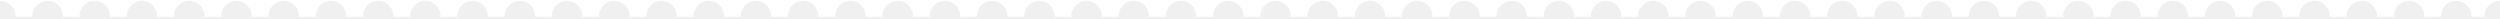
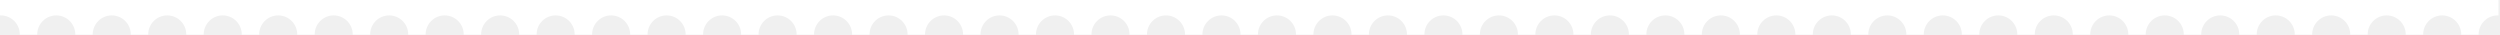
- <svg xmlns="http://www.w3.org/2000/svg" width="794" height="6" viewBox="0 0 794 6" fill="none">
-   <path d="M10.267 5.1C10.267 2.43 12.43 0.267 15.1 0.267C17.769 0.267 19.933 2.43 19.934 5.1C19.934 5.178 19.93 5.256 19.927 5.333H25.273C25.269 5.256 25.267 5.178 25.267 5.1C25.267 2.43 27.43 0.267 30.1 0.267C32.769 0.267 34.934 2.43 34.934 5.1C34.934 5.178 34.93 5.256 34.927 5.333H40.273C40.269 5.256 40.267 5.178 40.267 5.1C40.267 2.43 42.43 0.267 45.1 0.267C47.769 0.267 49.934 2.43 49.934 5.1C49.934 5.178 49.93 5.256 49.927 5.333H55.273C55.269 5.256 55.267 5.178 55.267 5.1C55.267 2.43 57.43 0.267 60.1 0.267C62.769 0.267 64.933 2.43 64.934 5.1C64.934 5.178 64.93 5.256 64.927 5.333H70.272C70.269 5.256 70.267 5.178 70.267 5.1C70.267 2.43 72.43 0.267 75.1 0.267C77.769 0.267 79.933 2.43 79.934 5.1C79.934 5.178 79.93 5.256 79.927 5.333H85.272C85.269 5.256 85.267 5.178 85.267 5.1C85.267 2.43 87.43 0.267 90.1 0.267C92.769 0.267 94.933 2.43 94.934 5.1C94.934 5.178 94.93 5.256 94.927 5.333H100.272C100.269 5.256 100.267 5.178 100.267 5.1C100.267 2.43 102.43 0.267 105.1 0.267C107.769 0.267 109.933 2.43 109.934 5.1C109.934 5.178 109.93 5.256 109.927 5.333H115.272C115.269 5.256 115.267 5.178 115.267 5.1C115.267 2.43 117.43 0.267 120.1 0.267C122.769 0.267 124.933 2.43 124.934 5.1C124.934 5.178 124.93 5.256 124.927 5.333H130.272C130.269 5.256 130.267 5.178 130.267 5.1C130.267 2.43 132.43 0.267 135.1 0.267C137.769 0.267 139.933 2.43 139.934 5.1C139.934 5.178 139.93 5.256 139.927 5.333H145.272C145.269 5.256 145.267 5.178 145.267 5.1C145.267 2.43 147.43 0.267 150.1 0.267C152.769 0.267 154.933 2.43 154.934 5.1C154.934 5.178 154.93 5.256 154.927 5.333H160.272C160.269 5.256 160.267 5.178 160.267 5.1C160.267 2.43 162.43 0.267 165.1 0.267C167.769 0.267 169.933 2.43 169.934 5.1C169.934 5.178 169.93 5.256 169.927 5.333H175.272C175.269 5.256 175.267 5.178 175.267 5.1C175.267 2.43 177.43 0.267 180.1 0.267C182.769 0.267 184.933 2.43 184.934 5.1C184.934 5.178 184.93 5.256 184.927 5.333H190.272C190.269 5.256 190.267 5.178 190.267 5.1C190.267 2.43 192.43 0.267 195.1 0.267C197.769 0.267 199.933 2.43 199.934 5.1C199.934 5.178 199.93 5.256 199.927 5.333H205.272C205.269 5.256 205.267 5.178 205.267 5.1C205.267 2.43 207.43 0.267 210.1 0.267C212.769 0.267 214.933 2.43 214.934 5.1C214.934 5.178 214.93 5.256 214.927 5.333H220.272C220.269 5.256 220.267 5.178 220.267 5.1C220.267 2.43 222.43 0.267 225.1 0.267C227.769 0.267 229.933 2.43 229.934 5.1C229.934 5.178 229.93 5.256 229.927 5.333H235.272C235.269 5.256 235.267 5.178 235.267 5.1C235.267 2.43 237.43 0.267 240.1 0.267C242.769 0.267 244.933 2.43 244.934 5.1C244.934 5.178 244.93 5.256 244.927 5.333H250.272C250.269 5.256 250.267 5.178 250.267 5.1C250.267 2.43 252.43 0.267 255.1 0.267C257.769 0.267 259.933 2.43 259.934 5.1C259.934 5.178 259.93 5.256 259.927 5.333H265.272C265.269 5.256 265.267 5.178 265.267 5.1C265.267 2.43 267.43 0.267 270.1 0.267C272.769 0.267 274.933 2.43 274.934 5.1C274.934 5.178 274.93 5.256 274.927 5.333H280.272C280.269 5.256 280.267 5.178 280.267 5.1C280.267 2.43 282.43 0.267 285.1 0.267C287.769 0.267 289.933 2.43 289.934 5.1C289.934 5.178 289.93 5.256 289.927 5.333H295.272C295.269 5.256 295.267 5.178 295.267 5.1C295.267 2.43 297.43 0.267 300.1 0.267C302.769 0.267 304.933 2.43 304.934 5.1C304.934 5.178 304.93 5.256 304.927 5.333H310.272C310.269 5.256 310.267 5.178 310.267 5.1C310.267 2.43 312.43 0.267 315.1 0.267C317.769 0.267 319.933 2.43 319.934 5.1C319.934 5.178 319.93 5.256 319.927 5.333H325.272C325.269 5.256 325.267 5.178 325.267 5.1C325.267 2.43 327.43 0.267 330.1 0.267C332.769 0.267 334.933 2.43 334.934 5.1C334.934 5.178 334.93 5.256 334.927 5.333H340.272C340.269 5.256 340.267 5.178 340.267 5.1C340.267 2.43 342.43 0.267 345.1 0.267C347.769 0.267 349.933 2.43 349.934 5.1C349.934 5.178 349.93 5.256 349.927 5.333H355.272C355.269 5.256 355.267 5.178 355.267 5.1C355.267 2.43 357.43 0.267 360.1 0.267C362.769 0.267 364.933 2.43 364.934 5.1C364.934 5.178 364.93 5.256 364.927 5.333H370.272C370.269 5.256 370.267 5.178 370.267 5.1C370.267 2.43 372.43 0.267 375.1 0.267C377.769 0.267 379.933 2.43 379.934 5.1C379.934 5.178 379.93 5.256 379.927 5.333H385.272C385.269 5.256 385.267 5.178 385.267 5.1C385.267 2.43 387.43 0.267 390.1 0.267C392.769 0.267 394.933 2.43 394.934 5.1C394.934 5.178 394.93 5.256 394.927 5.333H400.272C400.269 5.256 400.267 5.178 400.267 5.1C400.267 2.43 402.43 0.267 405.1 0.267C407.769 0.267 409.933 2.43 409.934 5.1C409.934 5.178 409.93 5.256 409.927 5.333H415.272C415.269 5.256 415.267 5.178 415.267 5.1C415.267 2.43 417.43 0.267 420.1 0.267C422.769 0.267 424.933 2.43 424.934 5.1C424.934 5.178 424.93 5.256 424.927 5.333H430.272C430.269 5.256 430.267 5.178 430.267 5.1C430.267 2.43 432.43 0.267 435.1 0.267C437.769 0.267 439.933 2.43 439.934 5.1C439.934 5.178 439.93 5.256 439.927 5.333H445.272C445.269 5.256 445.267 5.178 445.267 5.1C445.267 2.43 447.43 0.267 450.1 0.267C452.769 0.267 454.933 2.43 454.934 5.1C454.934 5.178 454.93 5.256 454.927 5.333H460.272C460.269 5.256 460.267 5.178 460.267 5.1C460.267 2.43 462.43 0.267 465.1 0.267C467.769 0.267 469.933 2.43 469.934 5.1C469.934 5.178 469.93 5.256 469.927 5.333H475.272C475.269 5.256 475.267 5.178 475.267 5.1C475.267 2.43 477.43 0.267 480.1 0.267C482.769 0.267 484.933 2.43 484.934 5.1C484.934 5.178 484.93 5.256 484.927 5.333H490.272C490.269 5.256 490.267 5.178 490.267 5.1C490.267 2.43 492.43 0.267 495.1 0.267C497.769 0.267 499.933 2.43 499.934 5.1C499.934 5.178 499.93 5.256 499.927 5.333H505.272C505.269 5.256 505.267 5.178 505.267 5.1C505.267 2.43 507.43 0.267 510.1 0.267C512.769 0.267 514.933 2.43 514.934 5.1C514.934 5.178 514.93 5.256 514.927 5.333H520.272C520.269 5.256 520.267 5.178 520.267 5.1C520.267 2.43 522.43 0.267 525.1 0.267C527.769 0.267 529.933 2.43 529.934 5.1C529.934 5.178 529.93 5.256 529.927 5.333H535.272C535.269 5.256 535.267 5.178 535.267 5.1C535.267 2.43 537.43 0.267 540.1 0.267C542.769 0.267 544.933 2.43 544.934 5.1C544.934 5.178 544.93 5.256 544.927 5.333H550.272C550.269 5.256 550.267 5.178 550.267 5.1C550.267 2.43 552.43 0.267 555.1 0.267C557.769 0.267 559.933 2.43 559.934 5.1C559.934 5.178 559.93 5.256 559.927 5.333H565.272C565.269 5.256 565.267 5.178 565.267 5.1C565.267 2.43 567.43 0.267 570.1 0.267C572.769 0.267 574.933 2.43 574.934 5.1C574.934 5.178 574.93 5.256 574.927 5.333H580.272C580.269 5.256 580.267 5.178 580.267 5.1C580.267 2.43 582.43 0.267 585.1 0.267C587.769 0.267 589.933 2.43 589.934 5.1C589.934 5.178 589.93 5.256 589.927 5.333H595.272C595.269 5.256 595.267 5.178 595.267 5.1C595.267 2.43 597.43 0.267 600.1 0.267C602.769 0.267 604.933 2.43 604.934 5.1C604.934 5.178 604.93 5.256 604.927 5.333H610.272C610.269 5.256 610.267 5.178 610.267 5.1C610.267 2.43 612.43 0.267 615.1 0.267C617.769 0.267 619.933 2.43 619.934 5.1C619.934 5.178 619.93 5.256 619.927 5.333H625.272C625.269 5.256 625.267 5.178 625.267 5.1C625.267 2.43 627.43 0.267 630.1 0.267C632.769 0.267 634.933 2.43 634.934 5.1C634.934 5.178 634.93 5.256 634.927 5.333H640.272C640.269 5.256 640.267 5.178 640.267 5.1C640.267 2.43 642.43 0.267 645.1 0.267C647.769 0.267 649.933 2.43 649.934 5.1C649.934 5.178 649.93 5.256 649.927 5.333H655.272C655.269 5.256 655.267 5.178 655.267 5.1C655.267 2.43 657.43 0.267 660.1 0.267C662.769 0.267 664.933 2.43 664.934 5.1C664.934 5.178 664.93 5.256 664.927 5.333H670.272C670.269 5.256 670.267 5.178 670.267 5.1C670.267 2.43 672.43 0.267 675.1 0.267C677.769 0.267 679.933 2.43 679.934 5.1C679.934 5.178 679.93 5.256 679.927 5.333H685.272C685.269 5.256 685.267 5.178 685.267 5.1C685.267 2.43 687.43 0.267 690.1 0.267C692.769 0.267 694.933 2.43 694.934 5.1C694.934 5.178 694.93 5.256 694.927 5.333H700.272C700.269 5.256 700.267 5.178 700.267 5.1C700.267 2.43 702.43 0.267 705.1 0.267C707.769 0.267 709.933 2.43 709.934 5.1C709.934 5.178 709.93 5.256 709.927 5.333H715.272C715.269 5.256 715.267 5.178 715.267 5.1C715.267 2.43 717.43 0.267 720.1 0.267C722.769 0.267 724.933 2.43 724.934 5.1C724.934 5.178 724.93 5.256 724.927 5.333H730.272C730.269 5.256 730.267 5.178 730.267 5.1C730.267 2.43 732.43 0.267 735.1 0.267C737.769 0.267 739.933 2.43 739.934 5.1C739.934 5.178 739.93 5.256 739.927 5.333H745.272C745.269 5.256 745.267 5.178 745.267 5.1C745.267 2.43 747.43 0.267 750.1 0.267C752.769 0.267 754.933 2.43 754.934 5.1C754.934 5.178 754.93 5.256 754.927 5.333H760.272C760.269 5.256 760.267 5.178 760.267 5.1C760.267 2.43 762.43 0.267 765.1 0.267C767.769 0.267 769.933 2.43 769.934 5.1C769.934 5.178 769.93 5.256 769.927 5.333H775.272C775.269 5.256 775.267 5.178 775.267 5.1C775.267 2.43 777.43 0.267 780.1 0.267C782.769 0.267 784.933 2.43 784.934 5.1C784.934 5.178 784.93 5.256 784.927 5.333H789.073C789.07 5.256 789.066 5.178 789.066 5.1C789.067 2.43 791.231 0.267 793.9 0.267C793.934 0.267 793.967 0.269 794 0.27V0H0V0.27C0.033 0.269 0.066 0.267 0.1 0.267C2.769 0.267 4.933 2.43 4.934 5.1C4.934 5.178 4.93 5.256 4.927 5.333H10.273C10.269 5.256 10.267 5.178 10.267 5.1Z" fill="white" />
+ <svg xmlns="http://www.w3.org/2000/svg" width="649" height="9" viewBox="0 0 649 9" fill="none">
+   <path d="M9.666 8.94C9.666 6.212 11.878 4 14.606 4C17.335 4 19.547 6.212 19.547 8.94C19.547 8.96 19.546 8.98 19.546 9H24.072C24.072 8.98 24.07 8.96 24.07 8.94C24.07 6.212 26.282 4 29.011 4C31.739 4 33.951 6.212 33.951 8.94C33.951 8.96 33.95 8.98 33.95 9H38.477C38.476 8.98 38.475 8.96 38.475 8.94C38.475 6.212 40.687 4 43.415 4C46.144 4 48.355 6.212 48.355 8.94C48.355 8.96 48.355 8.98 48.355 9H52.881C52.881 8.98 52.879 8.96 52.879 8.94C52.879 6.212 55.091 4 57.819 4C60.548 4 62.76 6.212 62.76 8.94C62.76 8.96 62.759 8.98 62.759 9H67.285C67.285 8.98 67.283 8.96 67.283 8.94C67.283 6.212 69.495 4 72.224 4C74.952 4 77.164 6.212 77.164 8.94C77.164 8.96 77.163 8.98 77.163 9H81.689C81.689 8.98 81.688 8.96 81.688 8.94C81.688 6.212 83.9 4 86.628 4C89.356 4 91.568 6.212 91.568 8.94C91.568 8.96 91.568 8.98 91.567 9H96.094C96.094 8.98 96.092 8.96 96.092 8.94C96.092 6.212 98.304 4 101.032 4C103.761 4 105.973 6.212 105.973 8.94C105.973 8.96 105.972 8.98 105.972 9H110.498C110.498 8.98 110.496 8.96 110.496 8.94C110.496 6.212 112.708 4 115.437 4C118.165 4 120.377 6.212 120.377 8.94C120.377 8.96 120.376 8.98 120.376 9H124.902C124.902 8.98 124.9 8.96 124.9 8.94C124.9 6.212 127.112 4 129.841 4C132.569 4 134.781 6.212 134.781 8.94C134.781 8.96 134.781 8.98 134.78 9H139.307C139.306 8.98 139.305 8.96 139.305 8.94C139.305 6.212 141.517 4 144.245 4C146.974 4 149.186 6.212 149.186 8.94C149.186 8.96 149.185 8.98 149.185 9H153.711C153.711 8.98 153.709 8.96 153.709 8.94C153.709 6.212 155.921 4 158.649 4C161.378 4 163.59 6.212 163.59 8.94C163.59 8.96 163.589 8.98 163.589 9H168.115C168.115 8.98 168.113 8.96 168.113 8.94C168.113 6.212 170.325 4 173.054 4C175.782 4 177.994 6.212 177.994 8.94C177.994 8.96 177.993 8.98 177.993 9H182.52C182.519 8.98 182.518 8.96 182.518 8.94C182.518 6.212 184.73 4 187.458 4C190.187 4 192.398 6.212 192.398 8.94C192.398 8.96 192.398 8.98 192.397 9H196.924C196.924 8.98 196.922 8.96 196.922 8.94C196.922 6.212 199.134 4 201.862 4C204.591 4 206.803 6.212 206.803 8.94C206.803 8.96 206.802 8.98 206.802 9H211.328C211.328 8.98 211.326 8.96 211.326 8.94C211.326 6.212 213.538 4 216.267 4C218.995 4 221.207 6.212 221.207 8.94C221.207 8.96 221.206 8.98 221.206 9H225.732C225.732 8.98 225.73 8.96 225.73 8.94C225.73 6.212 227.942 4 230.671 4C233.399 4 235.611 6.212 235.611 8.94C235.611 8.96 235.611 8.98 235.61 9H240.137C240.136 8.98 240.135 8.96 240.135 8.94C240.135 6.212 242.347 4 245.075 4C247.804 4 250.016 6.212 250.016 8.94C250.016 8.96 250.015 8.98 250.015 9H254.541C254.541 8.98 254.539 8.96 254.539 8.94C254.539 6.212 256.751 4 259.479 4C262.208 4 264.42 6.212 264.42 8.94C264.42 8.96 264.419 8.98 264.419 9H268.945C268.945 8.98 268.943 8.96 268.943 8.94C268.943 6.212 271.155 4 273.884 4C276.612 4 278.824 6.212 278.824 8.94C278.824 8.96 278.823 8.98 278.823 9H283.35C283.349 8.98 283.348 8.96 283.348 8.94C283.348 6.212 285.56 4 288.288 4C291.017 4 293.229 6.212 293.229 8.94C293.229 8.96 293.228 8.98 293.228 9H297.754C297.754 8.98 297.752 8.96 297.752 8.94C297.752 6.212 299.964 4 302.692 4C305.421 4 307.633 6.212 307.633 8.94C307.633 8.96 307.632 8.98 307.632 9H312.158C312.158 8.98 312.156 8.96 312.156 8.94C312.156 6.212 314.368 4 317.097 4C319.825 4 322.037 6.212 322.037 8.94C322.037 8.96 322.036 8.98 322.036 9H326.562C326.562 8.98 326.561 8.96 326.561 8.94C326.561 6.212 328.773 4 331.501 4C334.23 4 336.441 6.212 336.441 8.94C336.441 8.96 336.441 8.98 336.44 9H340.967C340.967 8.98 340.965 8.96 340.965 8.94C340.965 6.212 343.177 4 345.905 4C348.634 4 350.846 6.212 350.846 8.94C350.846 8.96 350.845 8.98 350.845 9H355.371C355.371 8.98 355.369 8.96 355.369 8.94C355.369 6.212 357.581 4 360.31 4C363.038 4 365.25 6.212 365.25 8.94C365.25 8.96 365.249 8.98 365.249 9H369.775C369.775 8.98 369.773 8.96 369.773 8.94C369.773 6.212 371.985 4 374.714 4C377.442 4 379.654 6.212 379.654 8.94C379.654 8.96 379.654 8.98 379.653 9H384.18C384.179 8.98 384.178 8.96 384.178 8.94C384.178 6.212 386.39 4 389.118 4C391.847 4 394.059 6.212 394.059 8.94C394.059 8.96 394.058 8.98 394.058 9H398.584C398.584 8.98 398.582 8.96 398.582 8.94C398.582 6.212 400.794 4 403.522 4C406.251 4 408.463 6.212 408.463 8.94C408.463 8.96 408.462 8.98 408.462 9H412.988C412.988 8.98 412.986 8.96 412.986 8.94C412.986 6.212 415.198 4 417.927 4C420.655 4 422.867 6.212 422.867 8.94C422.867 8.96 422.866 8.98 422.866 9H427.393C427.392 8.98 427.391 8.96 427.391 8.94C427.391 6.212 429.603 4 432.331 4C435.06 4 437.271 6.212 437.271 8.94C437.271 8.96 437.271 8.98 437.271 9H441.797C441.797 8.98 441.795 8.96 441.795 8.94C441.795 6.212 444.007 4 446.735 4C449.464 4 451.676 6.212 451.676 8.94C451.676 8.96 451.675 8.98 451.675 9H456.201C456.201 8.98 456.199 8.96 456.199 8.94C456.199 6.212 458.411 4 461.14 4C463.868 4 466.08 6.212 466.08 8.94C466.08 8.96 466.079 8.98 466.079 9H470.605C470.605 8.98 470.604 8.96 470.604 8.94C470.604 6.212 472.816 4 475.544 4C478.272 4 480.484 6.212 480.484 8.94C480.484 8.96 480.484 8.98 480.483 9H485.01C485.01 8.98 485.008 8.96 485.008 8.94C485.008 6.212 487.22 4 489.948 4C492.677 4 494.889 6.212 494.889 8.94C494.889 8.96 494.888 8.98 494.888 9H499.414C499.414 8.98 499.412 8.96 499.412 8.94C499.412 6.212 501.624 4 504.353 4C507.081 4 509.293 6.212 509.293 8.94C509.293 8.96 509.292 8.98 509.292 9H513.818C513.818 8.98 513.816 8.96 513.816 8.94C513.816 6.212 516.028 4 518.757 4C521.485 4 523.697 6.212 523.697 8.94C523.697 8.96 523.697 8.98 523.696 9H528.223C528.222 8.98 528.221 8.96 528.221 8.94C528.221 6.212 530.433 4 533.161 4C535.89 4 538.102 6.212 538.102 8.94C538.102 8.96 538.101 8.98 538.101 9H542.627C542.627 8.98 542.625 8.96 542.625 8.94C542.625 6.212 544.837 4 547.565 4C550.294 4 552.506 6.212 552.506 8.94C552.506 8.96 552.505 8.98 552.505 9H557.031C557.031 8.98 557.029 8.96 557.029 8.94C557.029 6.212 559.241 4 561.97 4C564.698 4 566.91 6.212 566.91 8.94C566.91 8.96 566.909 8.98 566.909 9H571.436C571.435 8.98 571.434 8.96 571.434 8.94C571.434 6.212 573.646 4 576.374 4C579.103 4 581.314 6.212 581.314 8.94C581.314 8.96 581.314 8.98 581.313 9H585.84C585.84 8.98 585.838 8.96 585.838 8.94C585.838 6.212 588.05 4 590.778 4C593.507 4 595.719 6.212 595.719 8.94C595.719 8.96 595.718 8.98 595.718 9H600.244C600.244 8.98 600.242 8.96 600.242 8.94C600.242 6.212 602.454 4 605.183 4C607.911 4 610.123 6.212 610.123 8.94C610.123 8.96 610.122 8.98 610.122 9H614.648C614.648 8.98 614.646 8.96 614.646 8.94C614.646 6.212 616.858 4 619.587 4C622.315 4 624.527 6.212 624.527 8.94C624.527 8.96 624.527 8.98 624.526 9H629.053C629.053 8.98 629.051 8.96 629.051 8.94C629.051 6.212 631.263 4 633.991 4C636.72 4 638.932 6.212 638.932 8.94C638.932 8.96 638.931 8.98 638.931 9H643.456C643.456 8.98 643.455 8.96 643.455 8.94C643.455 6.212 645.667 4 648.396 4C648.463 4 648.531 4.003 648.598 4.006V0H0V4.006C0.067 4.003 0.134 4 0.202 4C2.931 4 5.143 6.212 5.143 8.94C5.143 8.96 5.142 8.98 5.142 9H9.668C9.668 8.98 9.666 8.96 9.666 8.94Z" fill="white" />
</svg>
